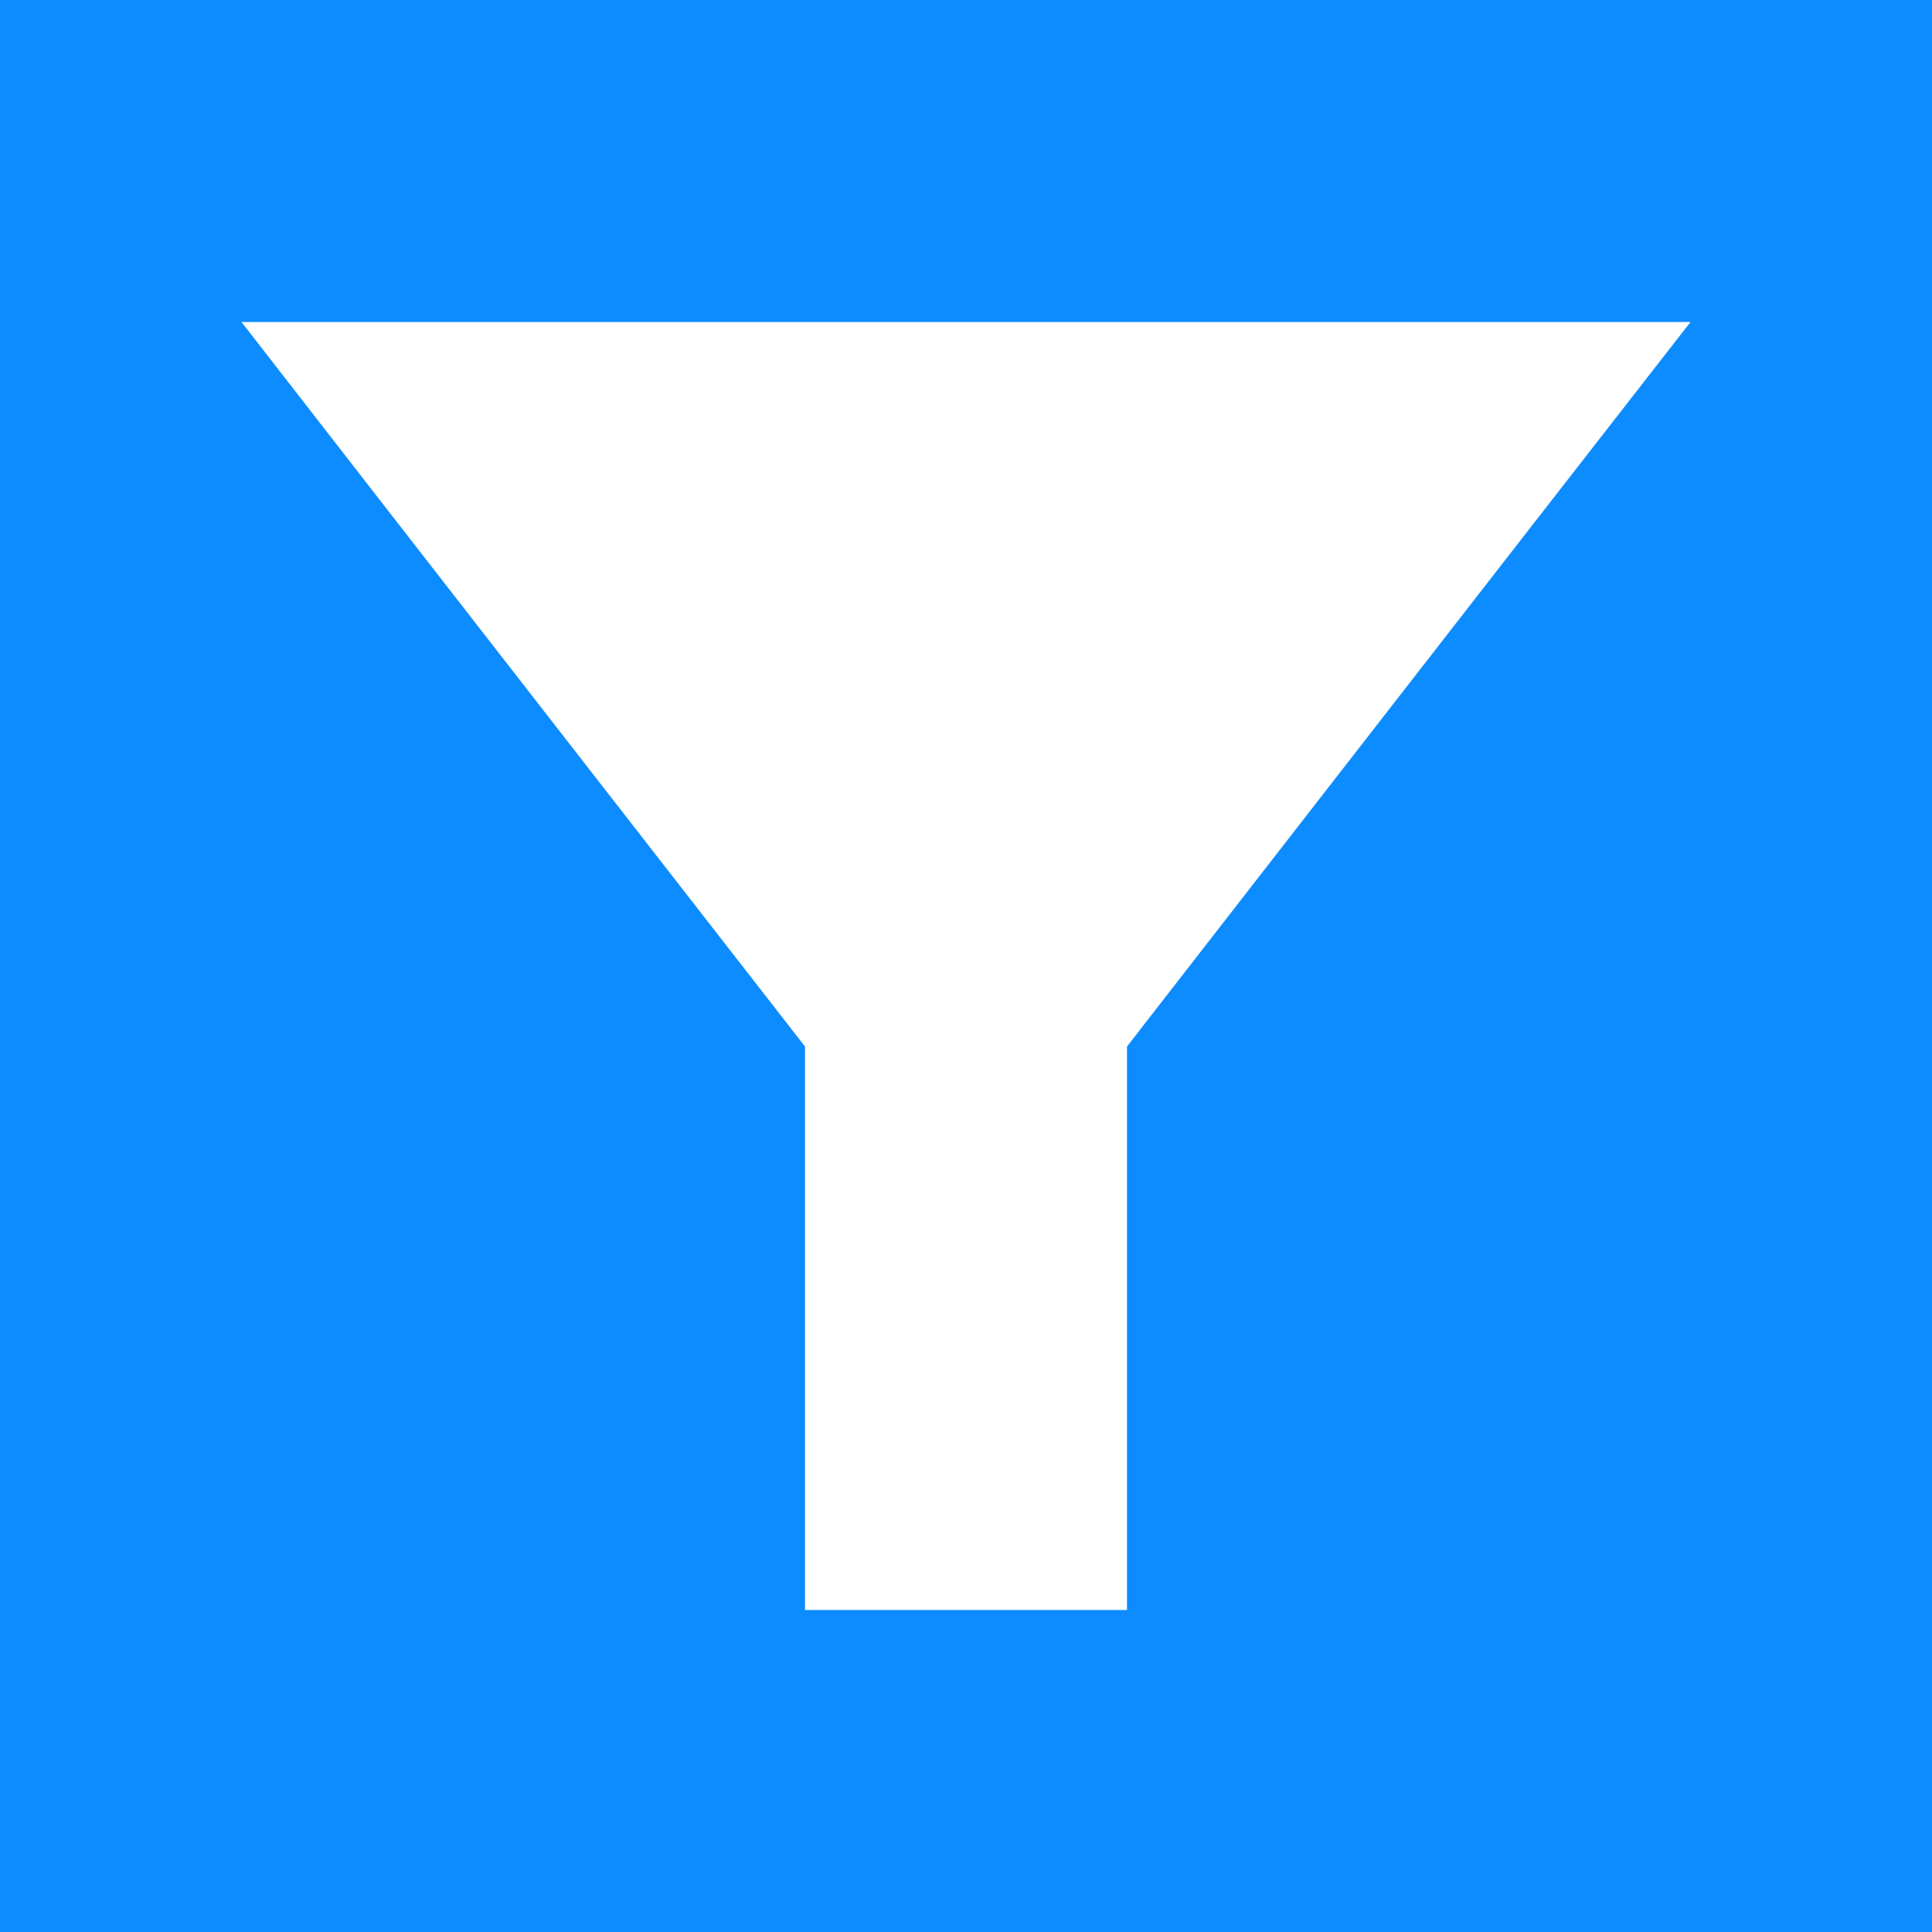
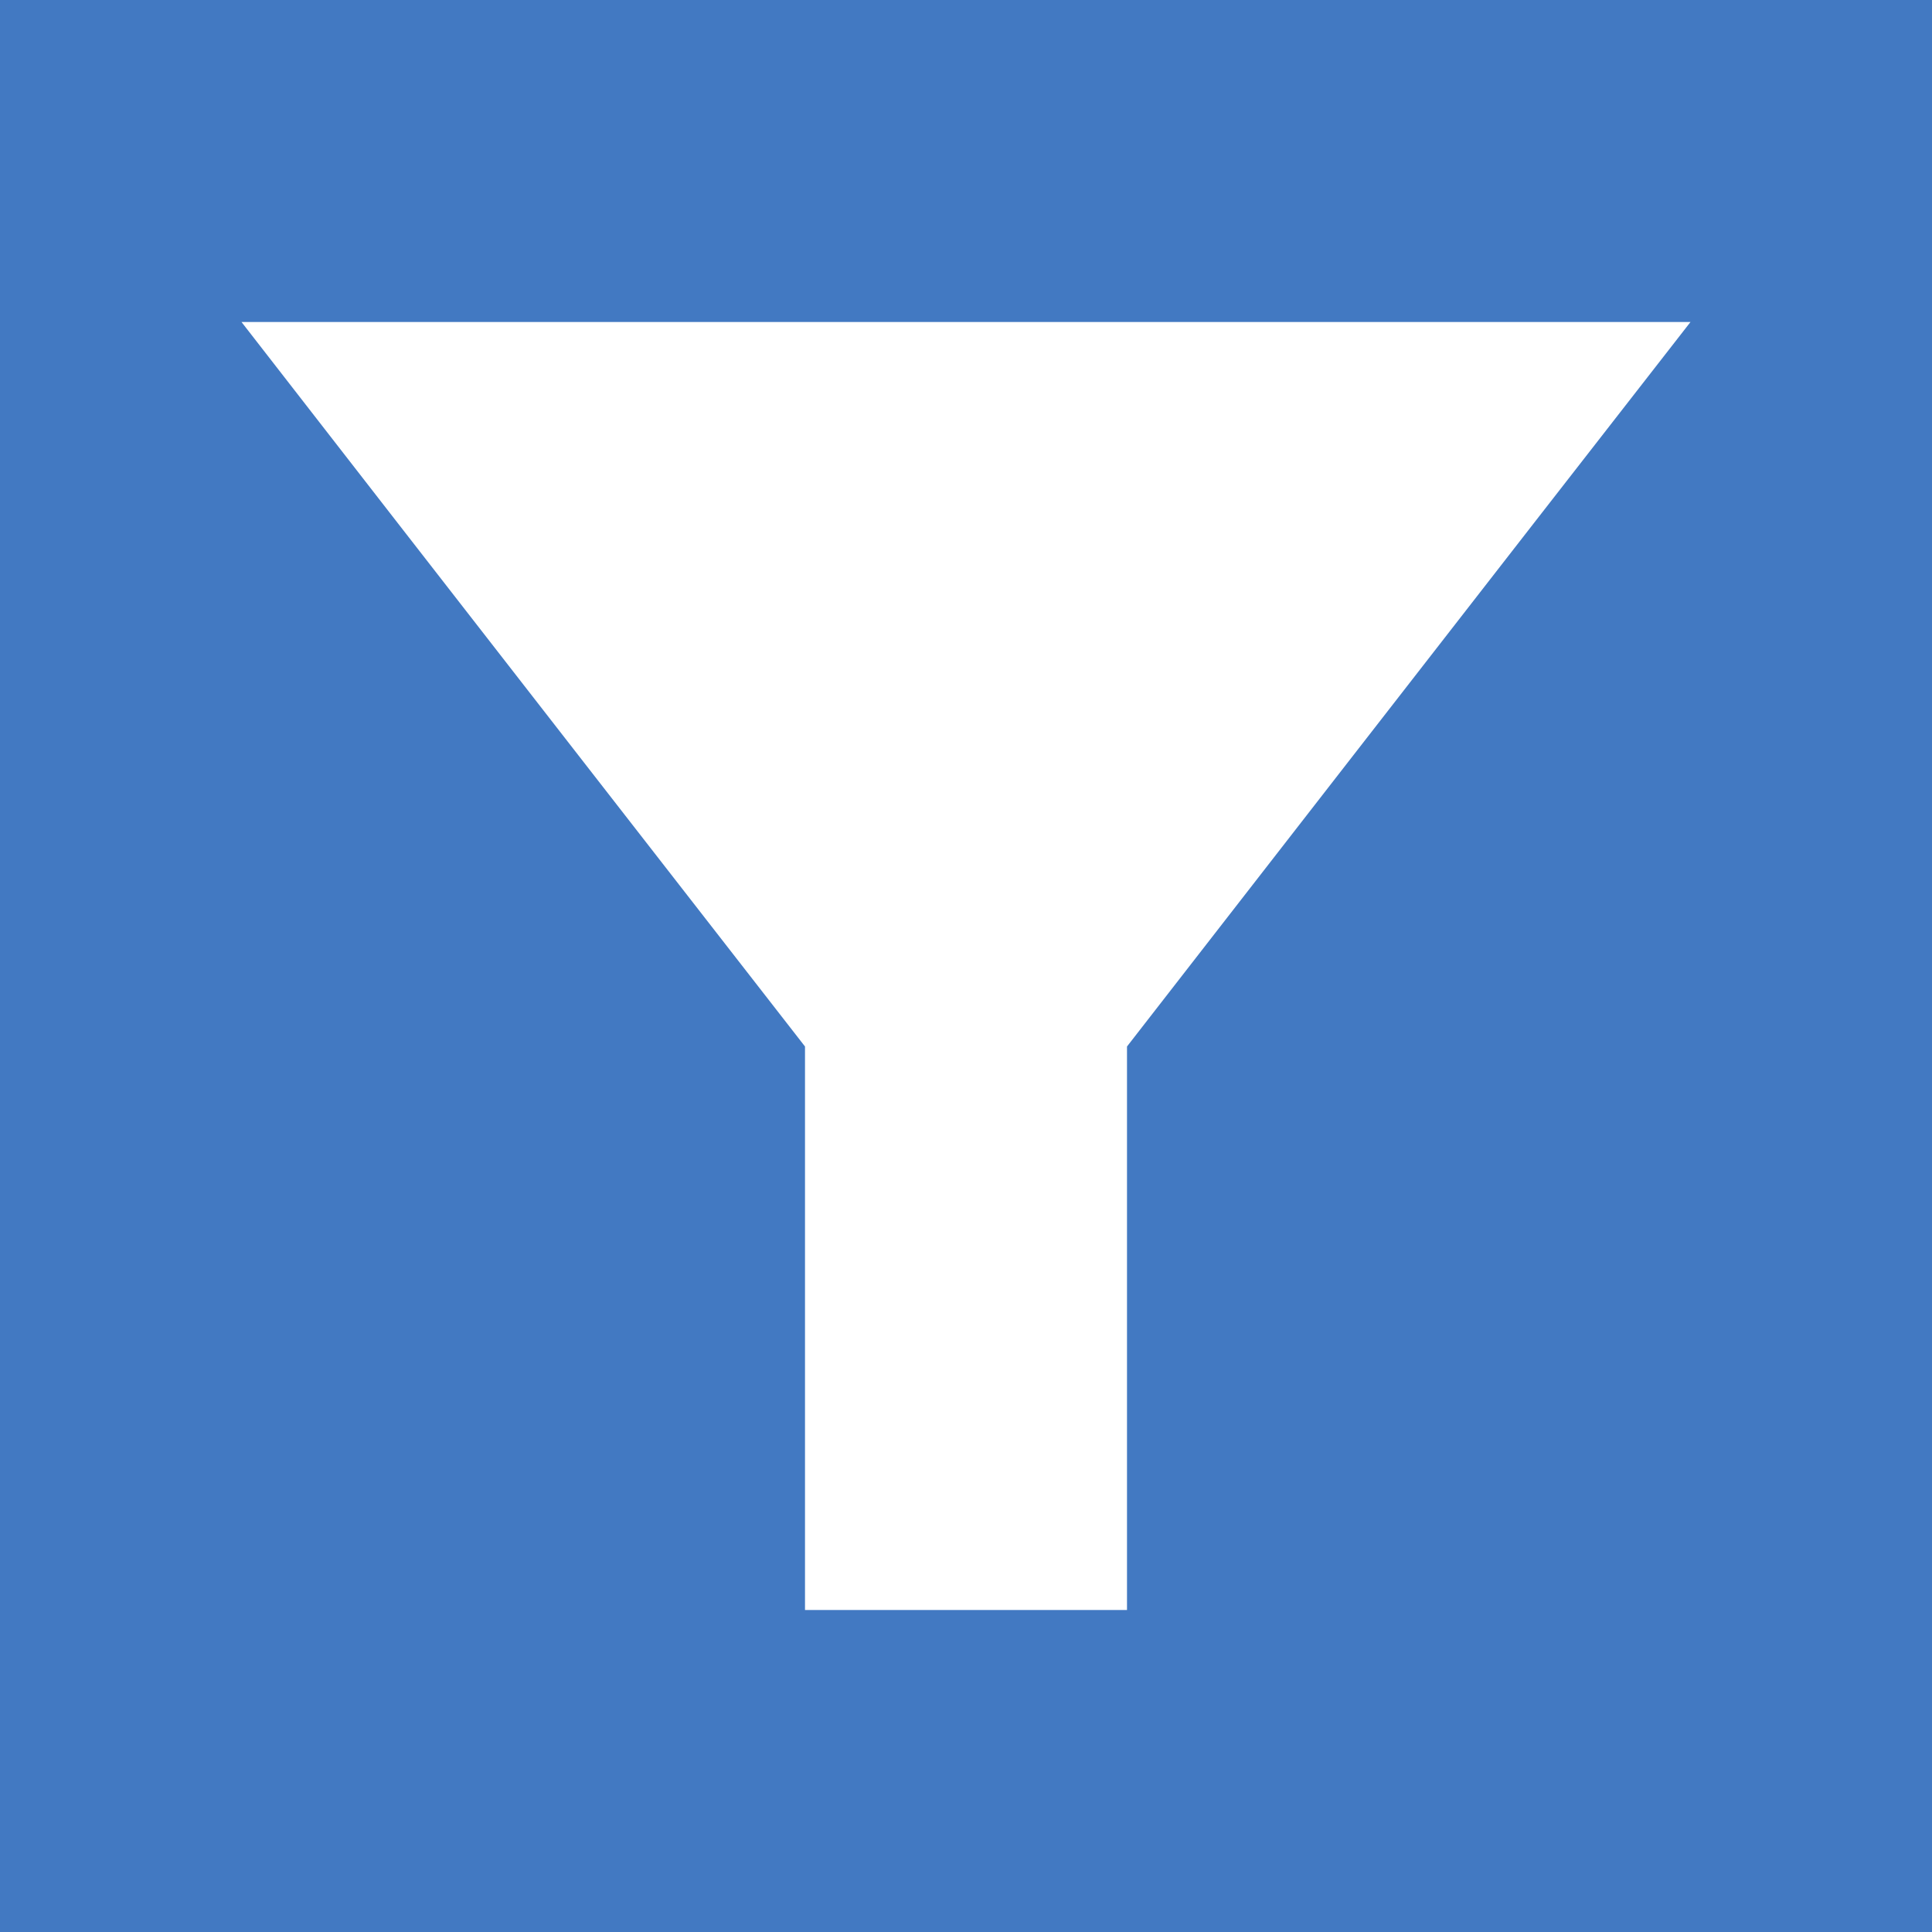
<svg xmlns="http://www.w3.org/2000/svg" height="50" viewBox="0 0 24 24" width="50" fill="black">
  <g>
    <path d="M0,0h24 M24,24H0" fill="none" />
-     <path d="M0,0h24v24H0V0z" fill="#0D8CFF" />
+     <path d="M0,0h24v24H0V0z" fill="#4279C2" />
    <path d="M3,4c2.01,2.59,7,9,7,9v7h4v-7c0,0,4.98-6.41,7-9H3z" fill="white" />
  </g>
</svg>
